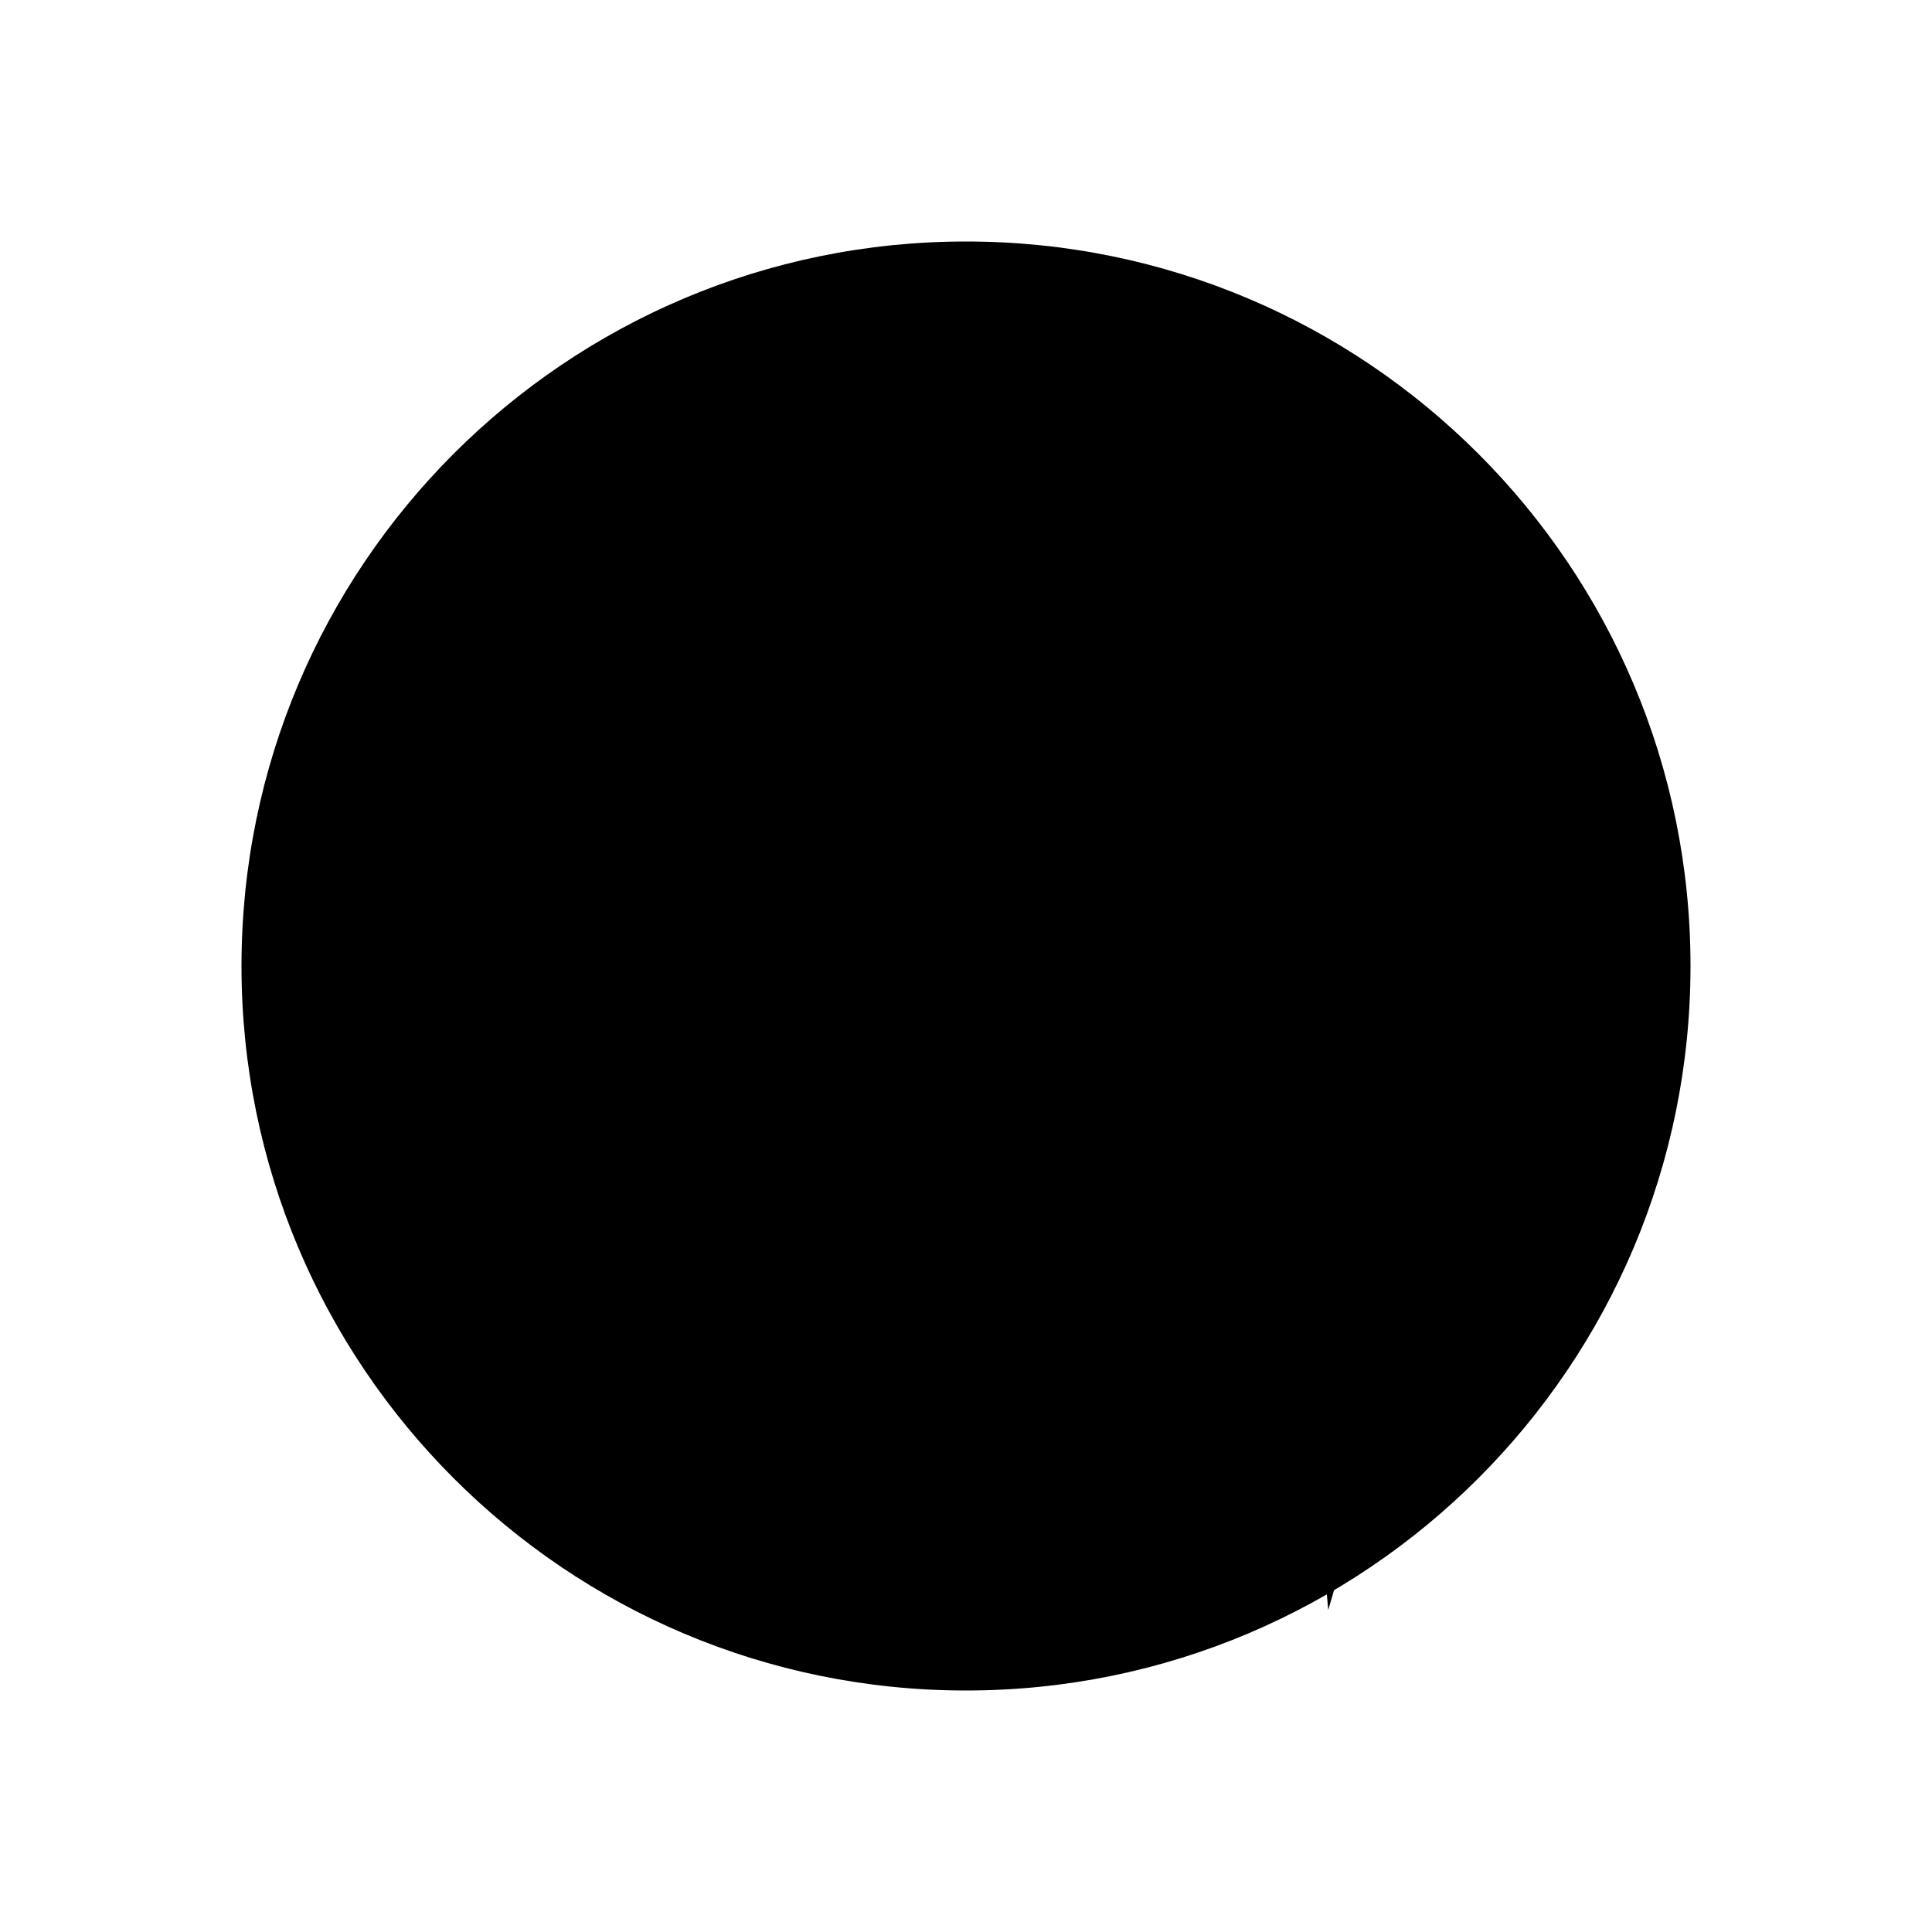
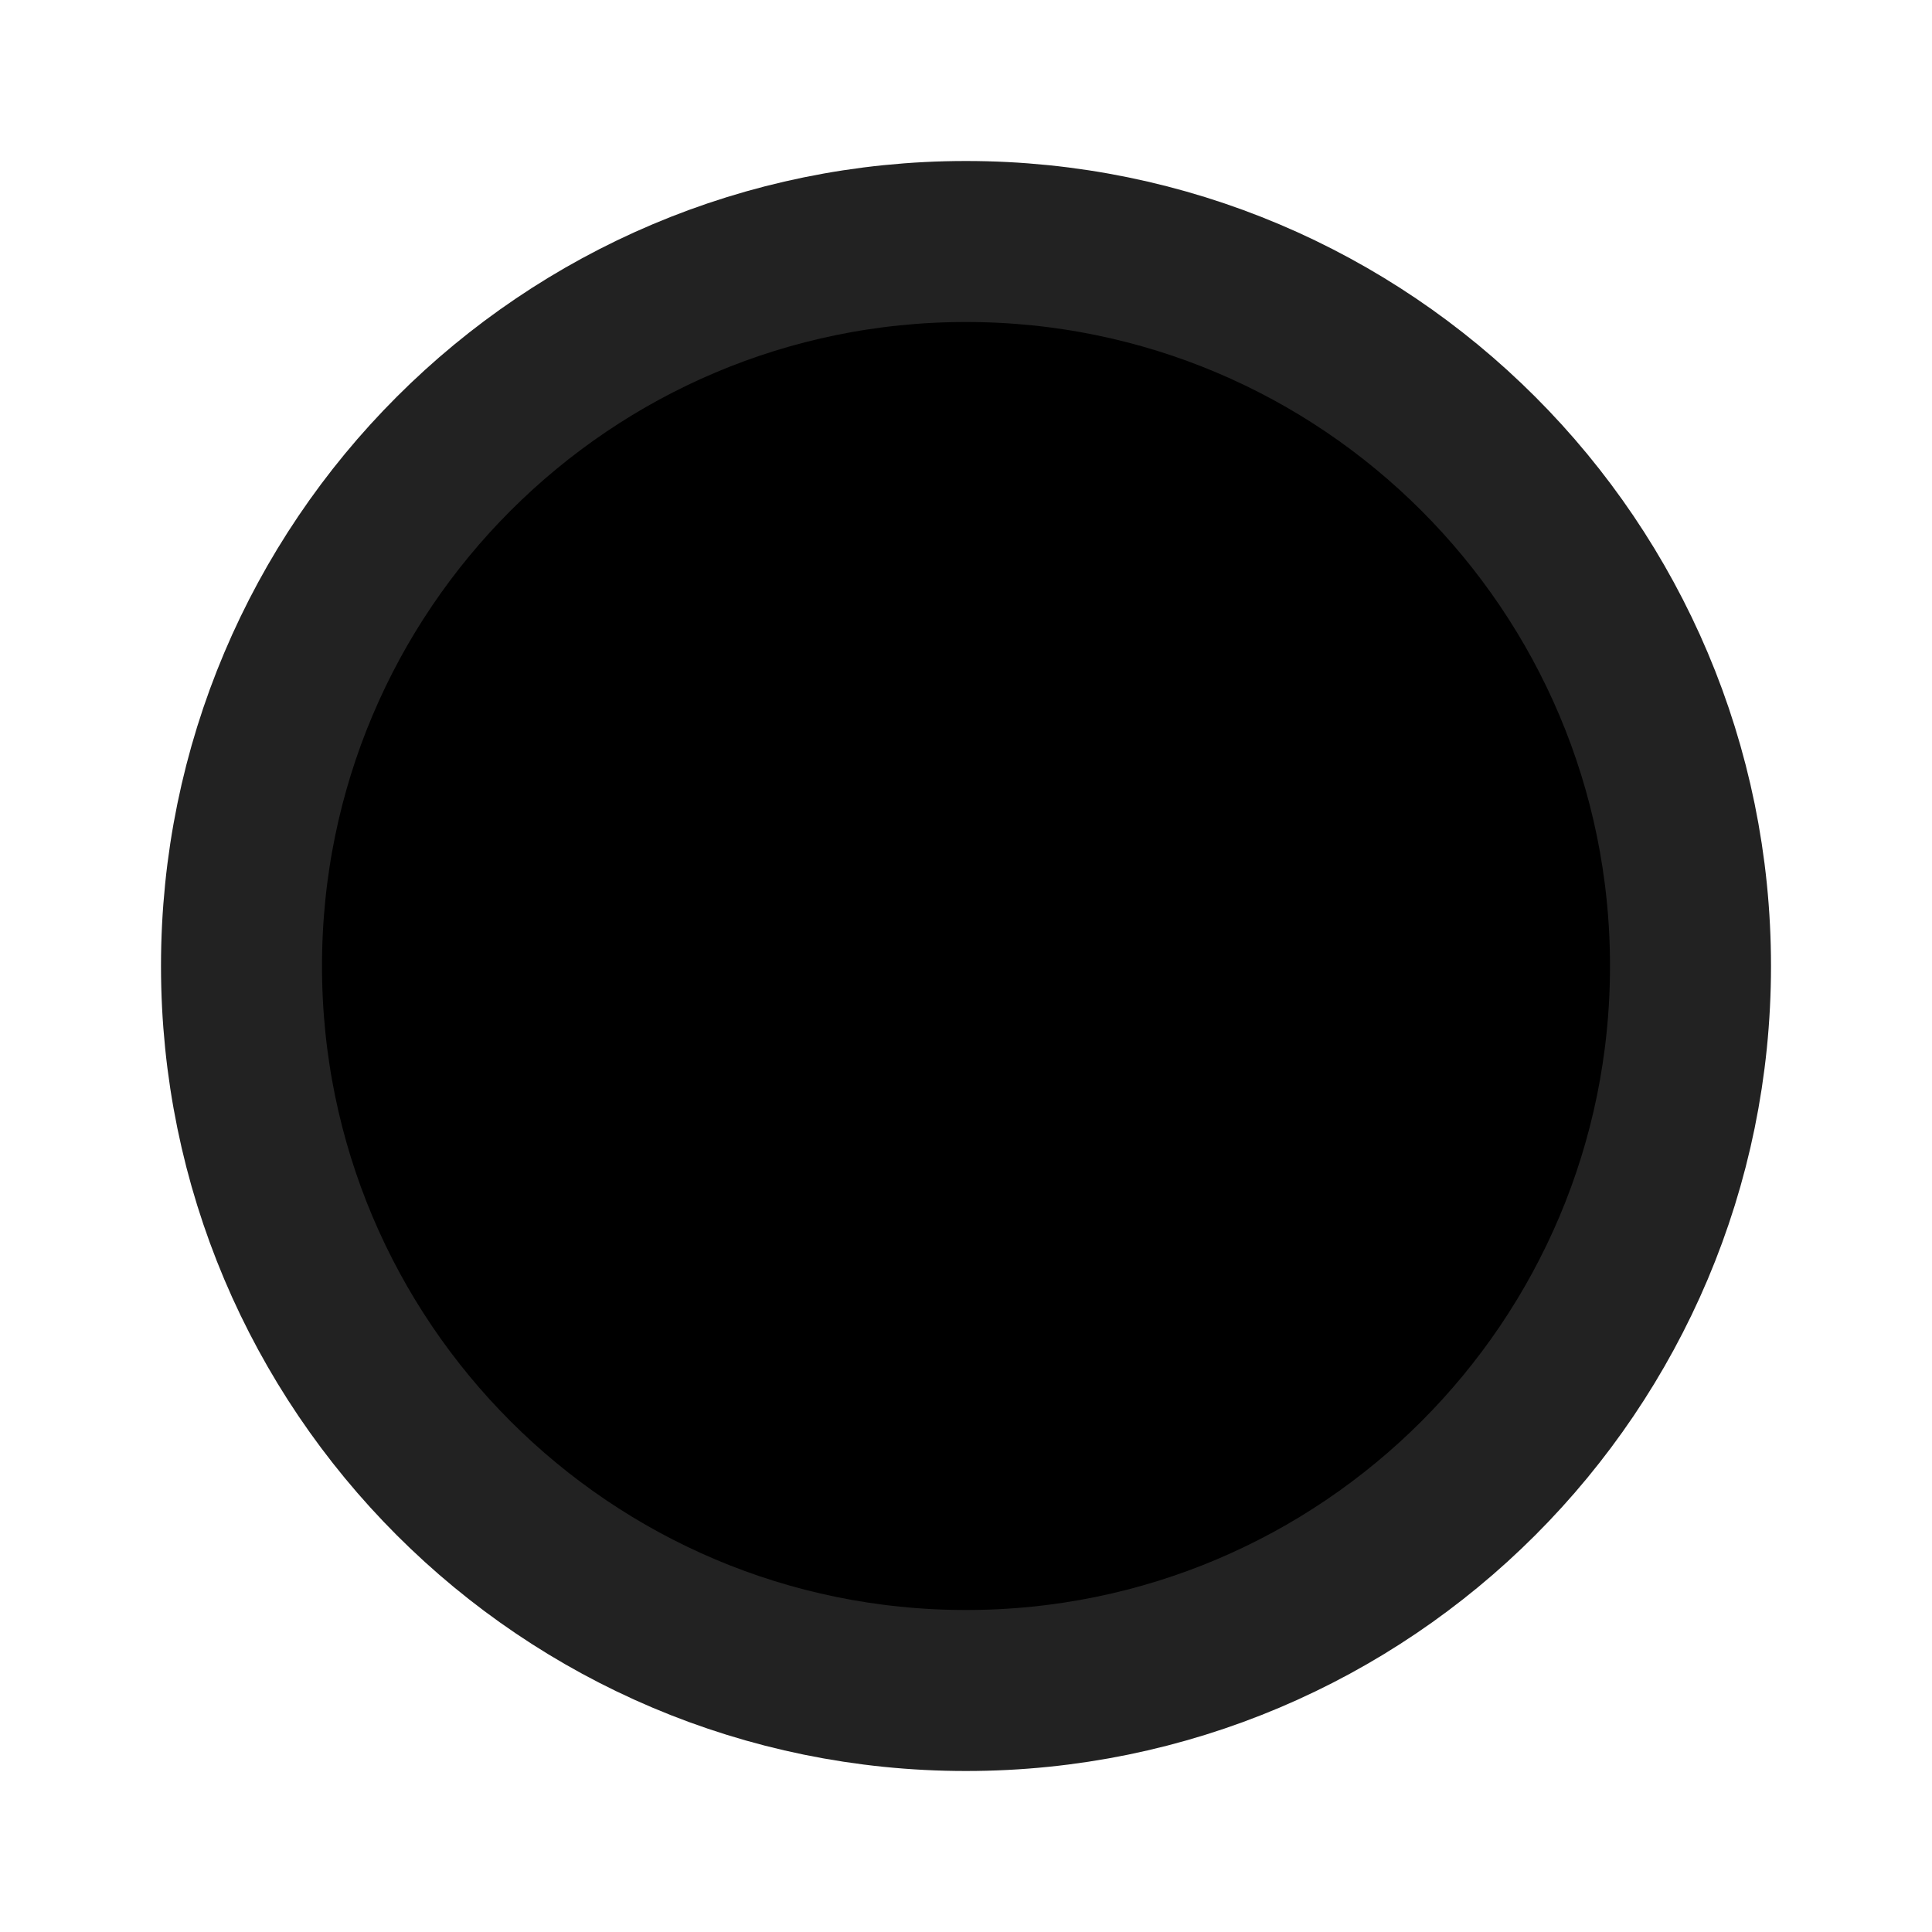
<svg xmlns="http://www.w3.org/2000/svg" width="24" height="24" viewBox="0 0 24 24">
-   <path stroke-width="2" d="M3.628 10.614c.162.158.344.34.545.546.822.84.826.84 1.828.84h1.988c.552 0 1.015.436 1.015 1.015v2.873c0 .69.31 1.108.987 1.108H11c.662 0 .994.497.994 1.029v.968c0 .154.43 1.38.505 1.507M16.5 20c.5-1.75 1.498-4.608 1.498-4.94v-1.05c0-.546-.6-1.01-1.989-1.01h-2.023c-.658 0-.988-.333-.99-1 .002-.667-.33-1-.998-1-.945 0-.998-.71-1-.972v-.041c0-.217.03-.987.963-.987h.037c.472 0 .998-.384 1.002-.964.004-.58.004-.548 0-1.035-.005-.486.518-.997 1.03-.997.513 0 .966-.333.966-1.01L15 3.5" />
-   <circle cx="12" cy="12" r="9" stroke-width="2" />
+   <path d="M3.628 10.614C3.79 10.772 3.972 10.955 4.173 11.16C4.995 12 4.999 12 6.001 12H7.989C8.541 12 9.004 12.436 9.004 13.015V15.888C9.004 16.579 9.315 16.996 9.991 16.996H11C11.663 16.996 11.995 17.493 11.995 18.025V18.993C11.995 19.146 12.424 20.373 12.5 20.5" stroke="#222222" stroke-width="2" />
+   <path d="M16.5 20C17 18.251 17.998 15.392 17.998 15.059V14.01C17.998 13.464 17.398 13 16.009 13H15.086C14.706 13 14.642 13 13.985 13C13.328 13 12.998 12.667 12.995 12C12.998 11.333 12.665 11 11.998 11C11.053 11 11 10.29 10.997 10.028L10.997 9.987C10.997 9.77 11.028 9 11.96 9H11.998C12.47 9 12.995 8.616 13 8.036C13.004 7.456 13.004 7.488 13 7.001C12.995 6.515 13.518 6.004 14.03 6.004C14.543 6.004 14.995 5.671 14.995 4.995L15 3.5" stroke="#222222" stroke-width="2" />
+   <circle cx="12" cy="12" r="9" stroke="#222222" stroke-width="2" />
</svg>
